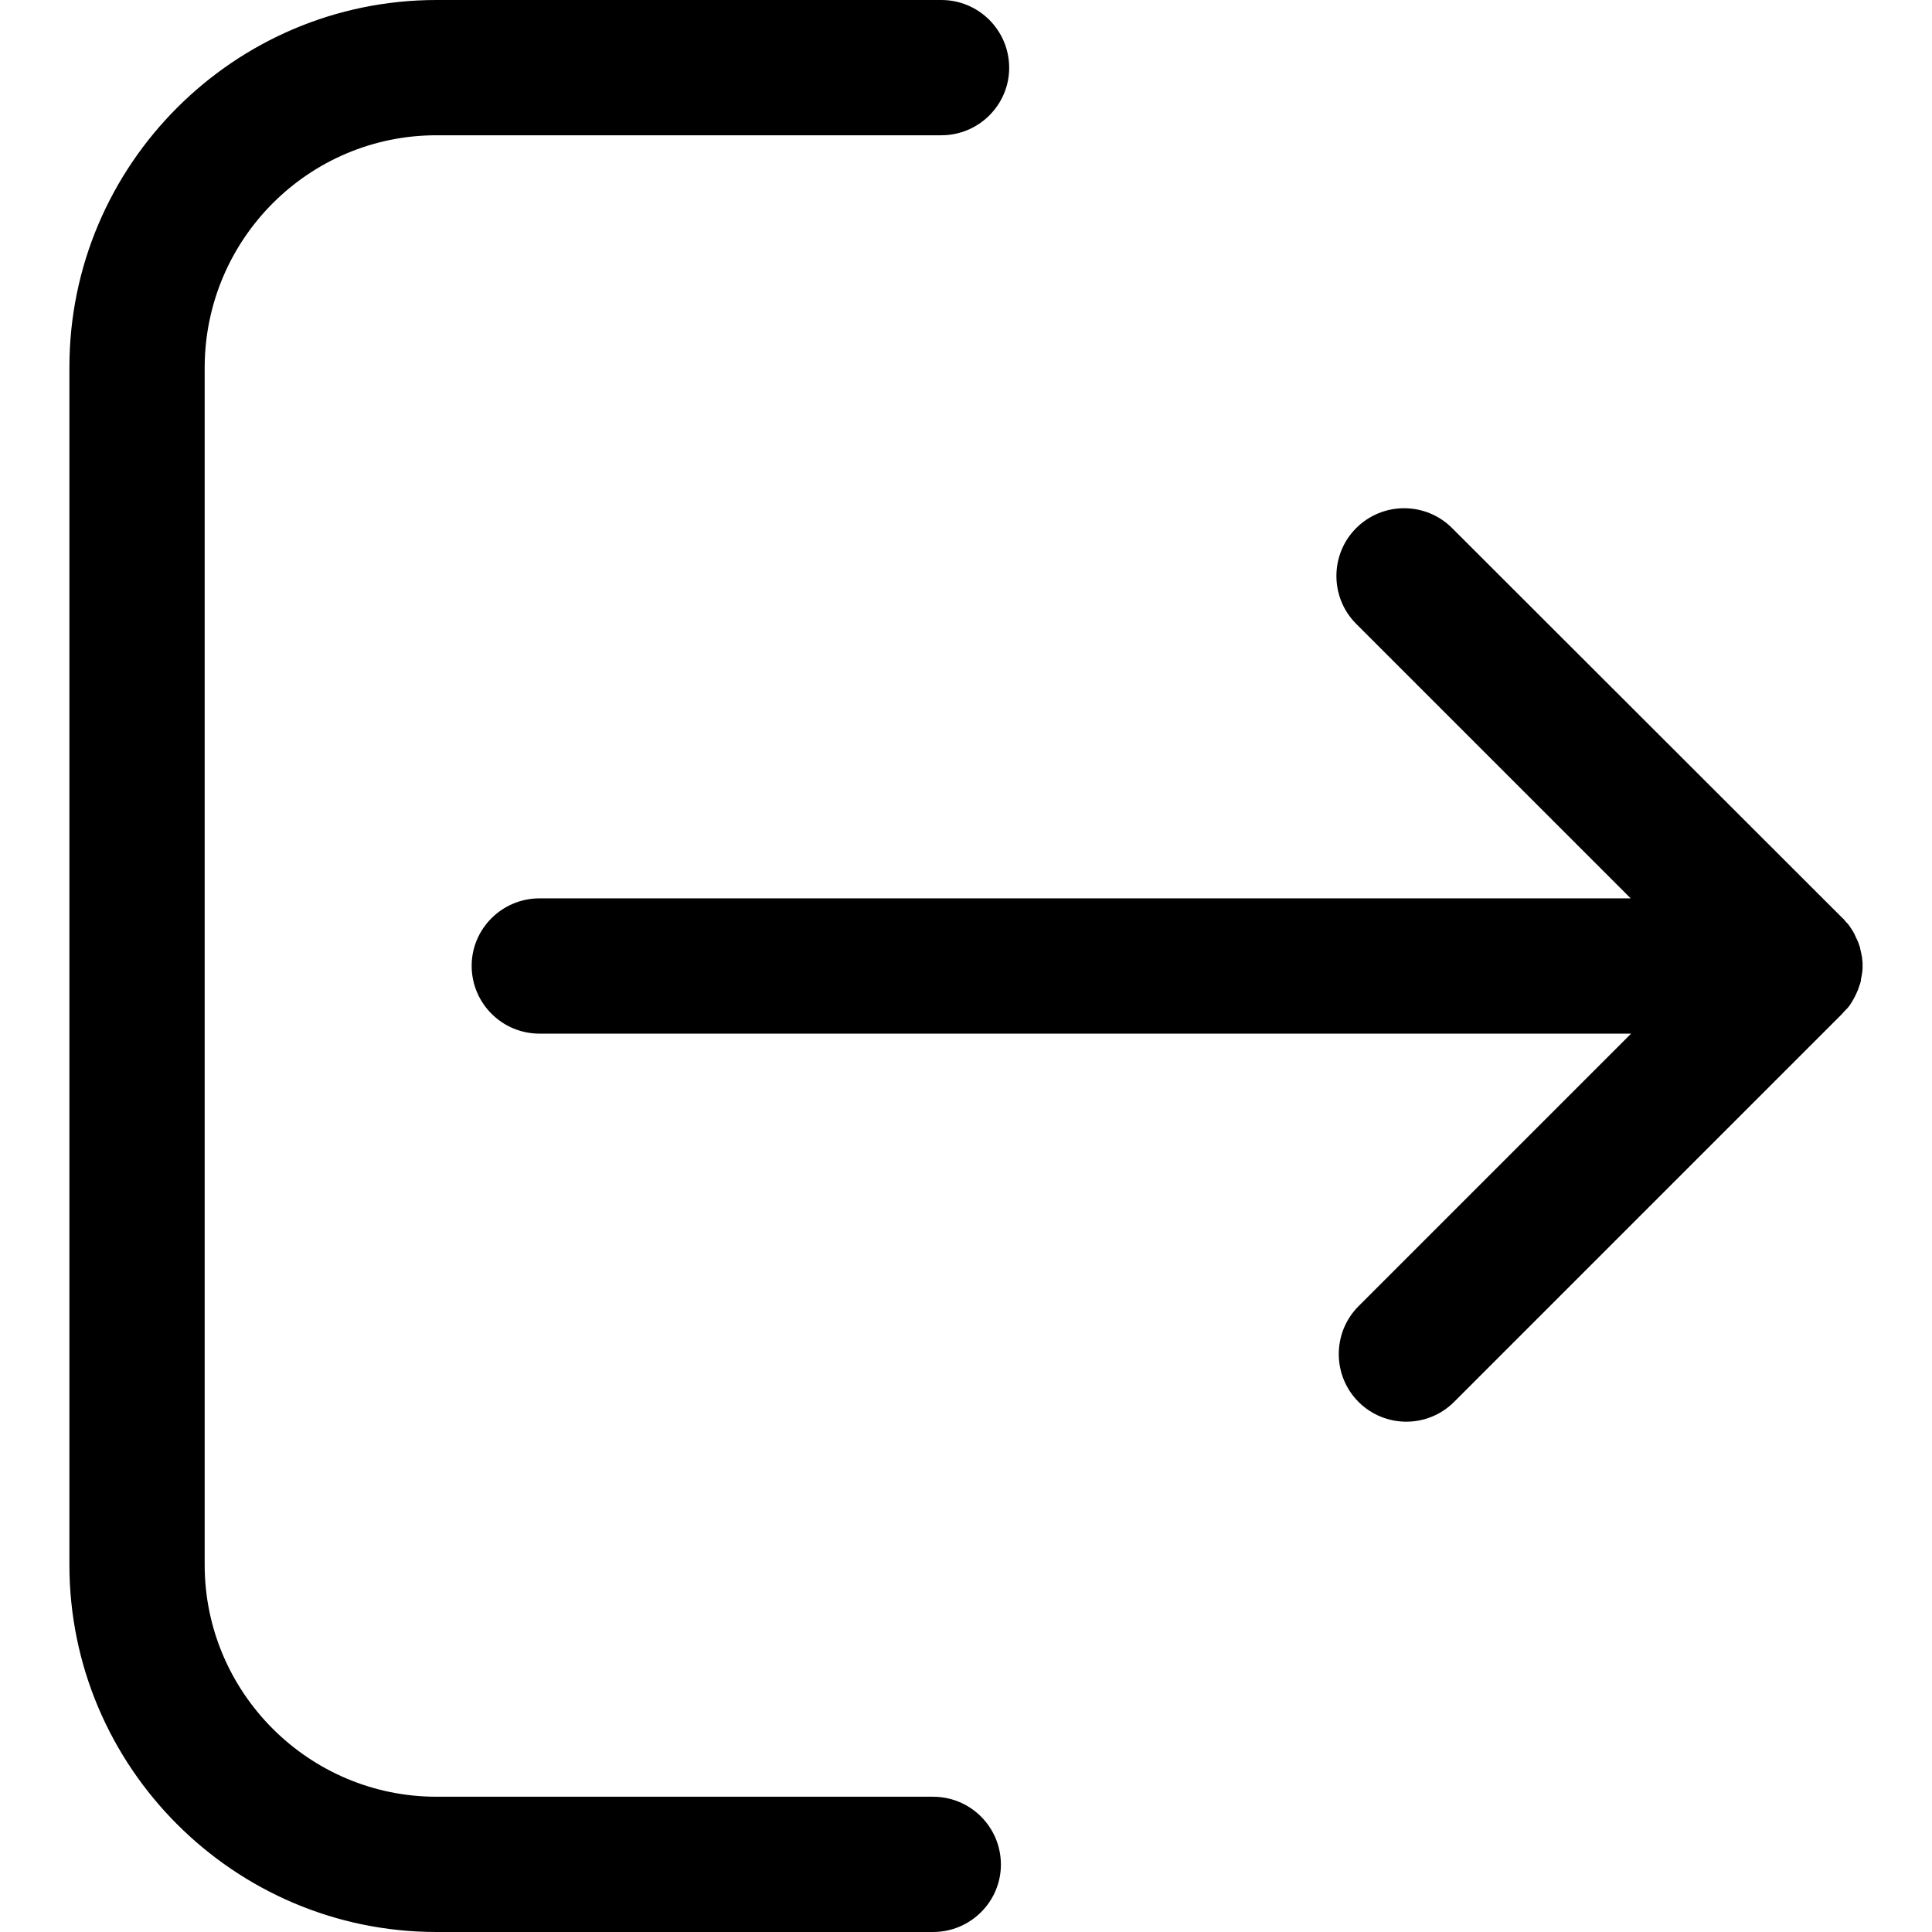
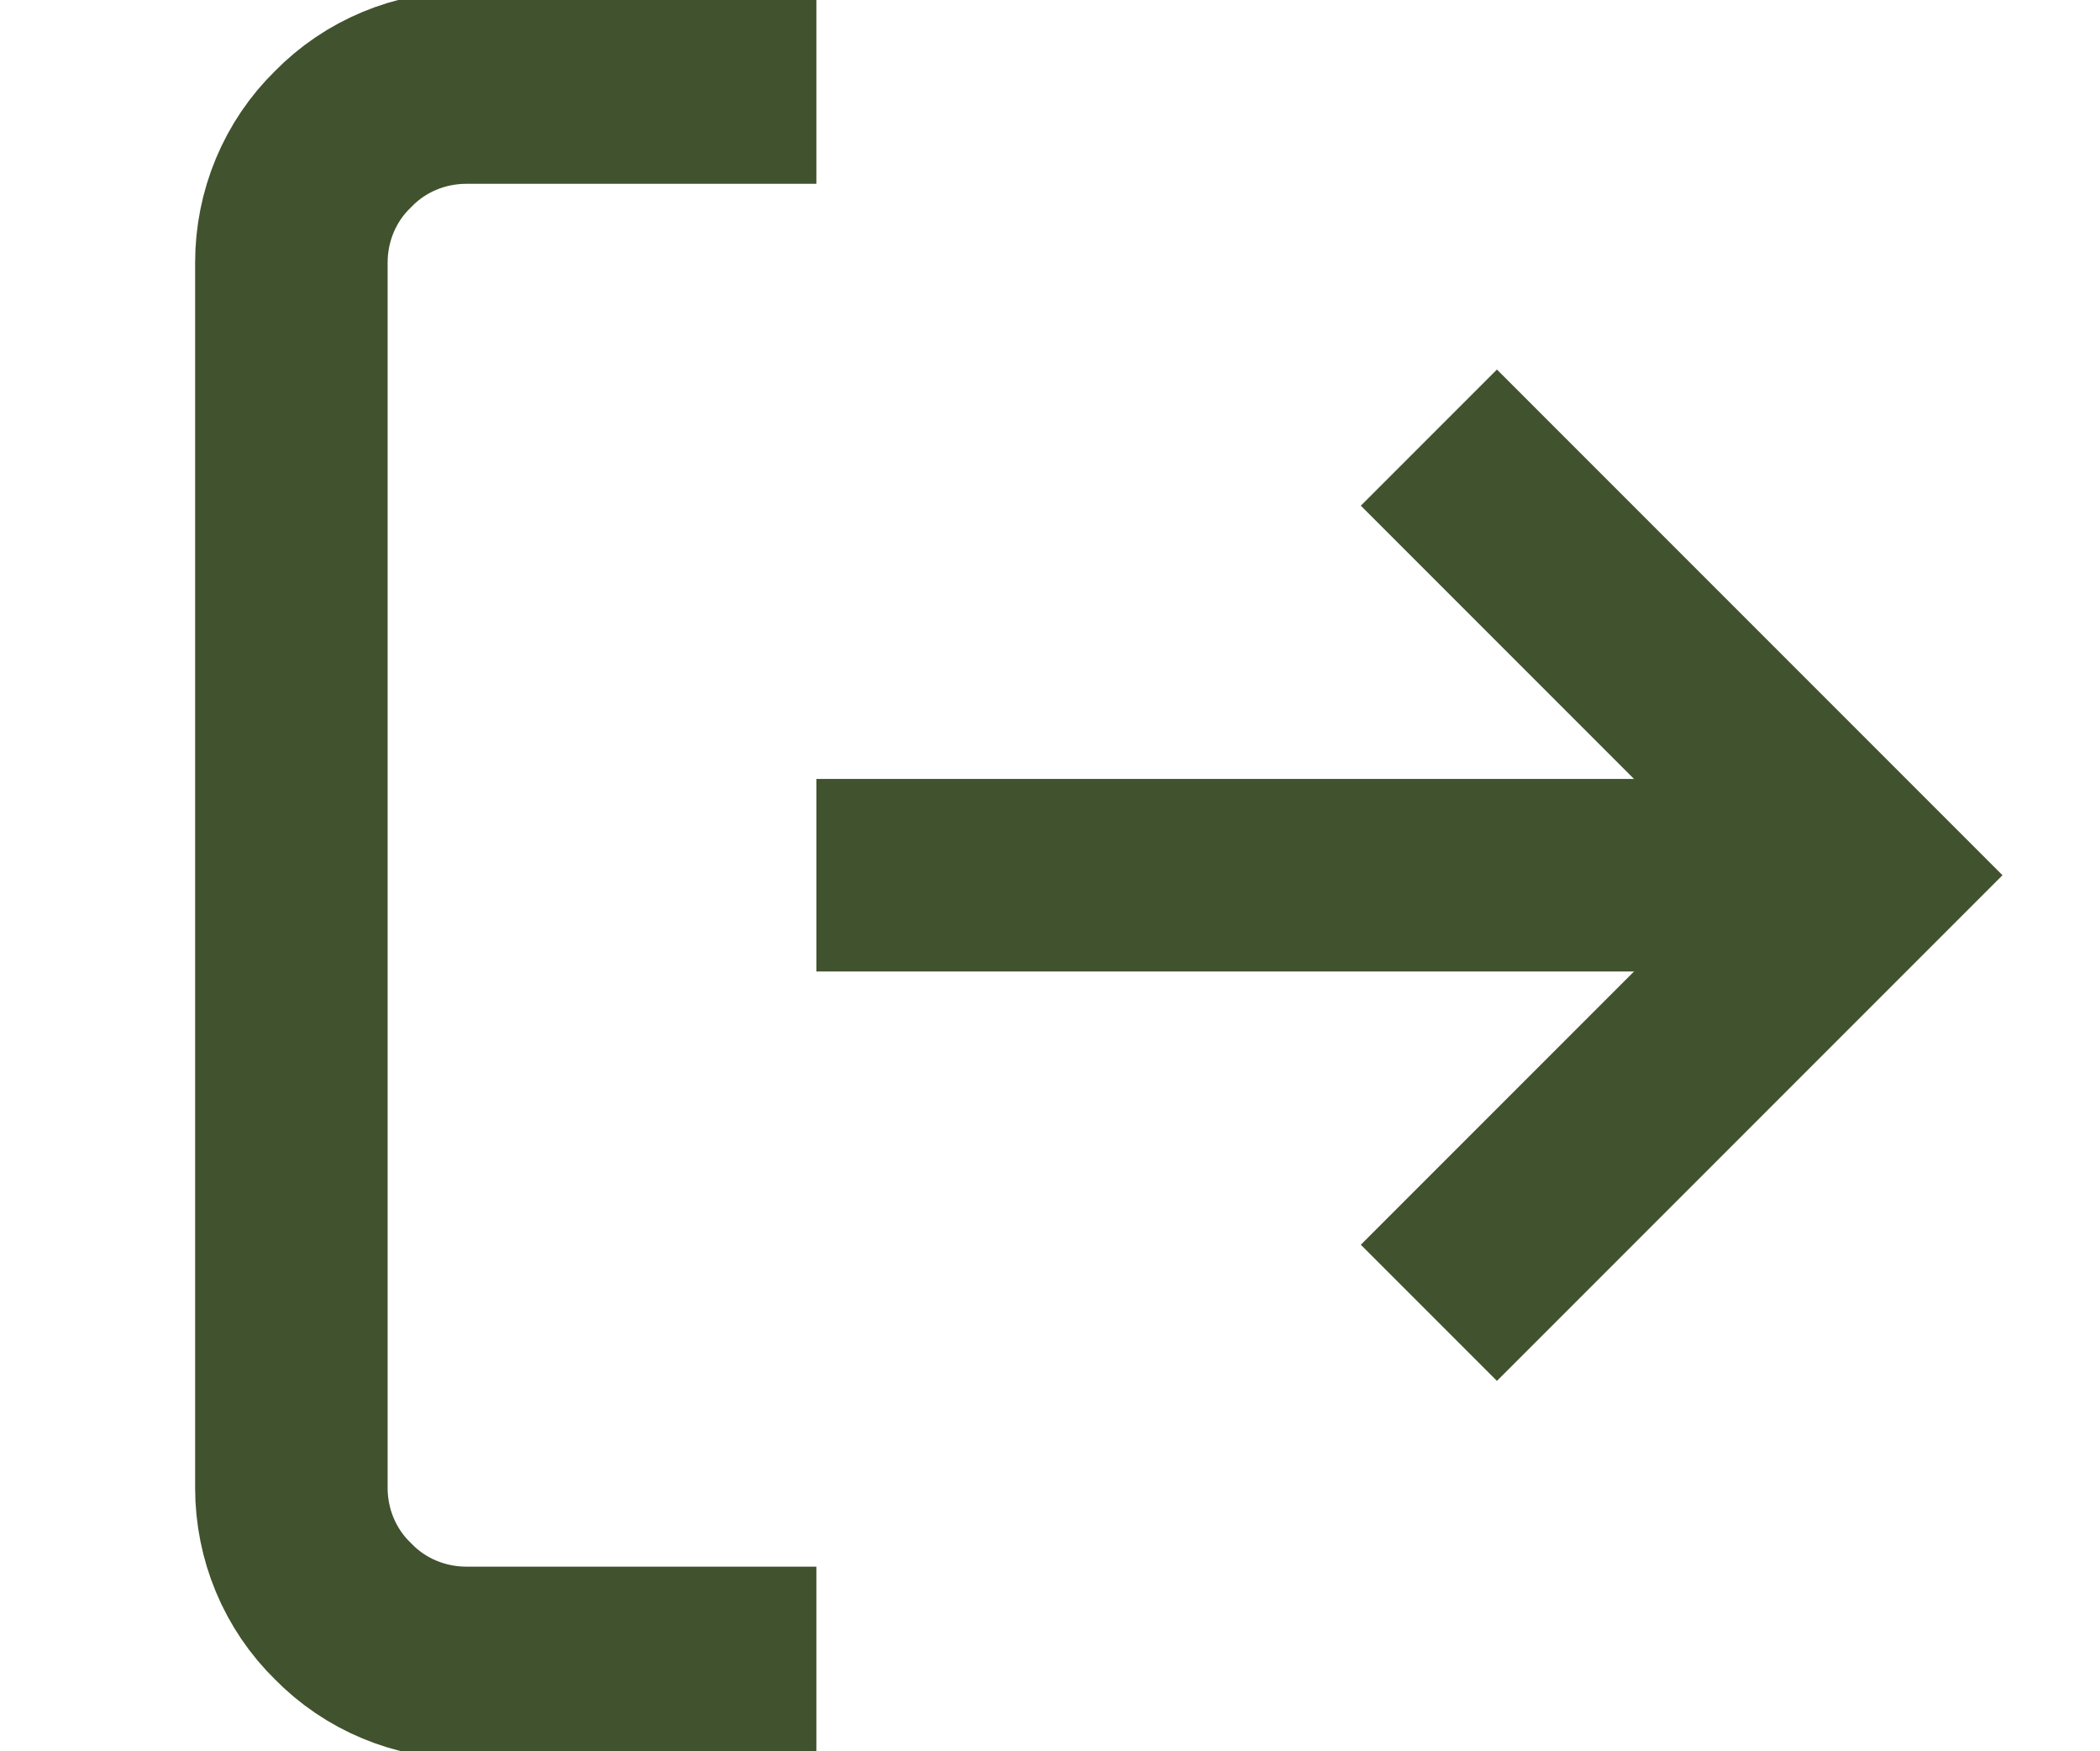
- <svg xmlns="http://www.w3.org/2000/svg" version="1.1" id="Capa_1" x="0px" y="0px" viewBox="0 0 489.9 489.9" style="enable-background:new 0 0 489.9 489.9;" xml:space="preserve">
+ <svg xmlns="http://www.w3.org/2000/svg" xmlns:xlink="http://www.w3.org/1999/xlink" version="1.1" preserveAspectRatio="xMidYMid meet" viewBox="0 0 24 20" width="24" height="20">
+   <defs>
+     <path d="M9.33 19C6.93 19 5.6 19 5.33 19C4.8 19 4.29 18.79 3.92 18.41C3.54 18.04 3.33 17.53 3.33 17C3.33 15.6 3.33 4.4 3.33 3C3.33 2.47 3.54 1.96 3.92 1.59C4.29 1.21 4.8 1 5.33 1C5.6 1 6.93 1 9.33 1" id="c2rV8p2y2M" />
+     <path d="M16.33 15L21.33 10L16.33 5" id="egKjGEqGD" />
+     <path d="M21.33 10L9.33 10" id="a363dvk4qf" />
+   </defs>
  <g>
    <g>
      <g>
-         <path d="M468.3,255.8c0.1-0.1,0.1-0.1,0.2-0.2c0.3-0.4,0.6-0.7,0.8-1.1c0.1-0.1,0.1-0.2,0.2-0.3c0.2-0.4,0.5-0.8,0.7-1.2     c0-0.1,0.1-0.2,0.1-0.2c0.2-0.4,0.4-0.8,0.6-1.3c0-0.1,0-0.1,0.1-0.2c0.2-0.4,0.3-0.9,0.5-1.4c0-0.1,0-0.2,0.1-0.2     c0.1-0.5,0.3-0.9,0.3-1.4c0-0.2,0-0.3,0.1-0.5c0.1-0.4,0.1-0.8,0.2-1.2c0.1-0.6,0.1-1.1,0.1-1.7c0-0.6,0-1.1-0.1-1.7     c0-0.4-0.1-0.8-0.2-1.2c0-0.2,0-0.3-0.1-0.5c-0.1-0.5-0.2-0.9-0.3-1.4c0-0.1,0-0.2-0.1-0.2c-0.1-0.5-0.3-0.9-0.5-1.4     c0-0.1,0-0.1-0.1-0.2c-0.2-0.4-0.4-0.9-0.6-1.3c0-0.1-0.1-0.2-0.1-0.2c-0.2-0.4-0.4-0.8-0.7-1.2c-0.1-0.1-0.1-0.2-0.2-0.3     c-0.3-0.4-0.5-0.8-0.8-1.1c-0.1-0.1-0.1-0.1-0.2-0.2c-0.4-0.4-0.7-0.9-1.2-1.3l-98.9-98.8c-6.7-6.7-17.6-6.7-24.3,0     c-6.7,6.7-6.7,17.6,0,24.3l69.6,69.6H136.8c-9.5,0-17.2,7.7-17.2,17.1c0,9.5,7.7,17.2,17.2,17.2h276.8l-69.1,69.1     c-6.7,6.7-6.7,17.6,0,24.3c3.3,3.3,7.7,5,12.1,5s8.8-1.7,12.1-5l98.3-98.3C467.5,256.6,467.9,256.2,468.3,255.8z" />
-         <path d="M110.7,34.3h128c9.5,0,17.2-7.7,17.2-17.1c0-9.5-7.7-17.2-17.2-17.2h-128C59.4,0,17.6,41.8,17.6,93.1v303.7     c0,51.3,41.8,93.1,93.1,93.1h125.9c9.5,0,17.2-7.7,17.2-17.1c0-9.5-7.7-17.2-17.2-17.2H110.7c-32.4,0-58.8-26.4-58.8-58.8V93.1     C52,60.6,78.3,34.3,110.7,34.3z" />
+         <use xlink:href="#c2rV8p2y2M" opacity="1" fill="#000000" fill-opacity="0" />
+         <g>
+           <use xlink:href="#c2rV8p2y2M" opacity="1" fill-opacity="0" stroke="#41522e" stroke-width="2.2" stroke-opacity="1" />
+         </g>
+       </g>
+       <g>
+         <use xlink:href="#egKjGEqGD" opacity="1" fill="#000000" fill-opacity="0" />
+         <g>
+           <use xlink:href="#egKjGEqGD" opacity="1" fill-opacity="0" stroke="#41522e" stroke-width="2.2" stroke-opacity="1" />
+         </g>
+       </g>
+       <g>
+         <use xlink:href="#a363dvk4qf" opacity="1" fill="#000000" fill-opacity="0" />
+         <g>
+           <use xlink:href="#a363dvk4qf" opacity="1" fill-opacity="0" stroke="#41522e" stroke-width="2.2" stroke-opacity="1" />
+         </g>
      </g>
    </g>
-     <g>
- 	</g>
-     <g>
- 	</g>
-     <g>
- 	</g>
-     <g>
- 	</g>
-     <g>
- 	</g>
-     <g>
- 	</g>
-     <g>
- 	</g>
-     <g>
- 	</g>
-     <g>
- 	</g>
-     <g>
- 	</g>
-     <g>
- 	</g>
-     <g>
- 	</g>
-     <g>
- 	</g>
-     <g>
- 	</g>
-     <g>
- 	</g>
  </g>
-   <g>
- </g>
-   <g>
- </g>
-   <g>
- </g>
-   <g>
- </g>
-   <g>
- </g>
-   <g>
- </g>
-   <g>
- </g>
-   <g>
- </g>
-   <g>
- </g>
-   <g>
- </g>
-   <g>
- </g>
-   <g>
- </g>
-   <g>
- </g>
-   <g>
- </g>
-   <g>
- </g>
</svg>
